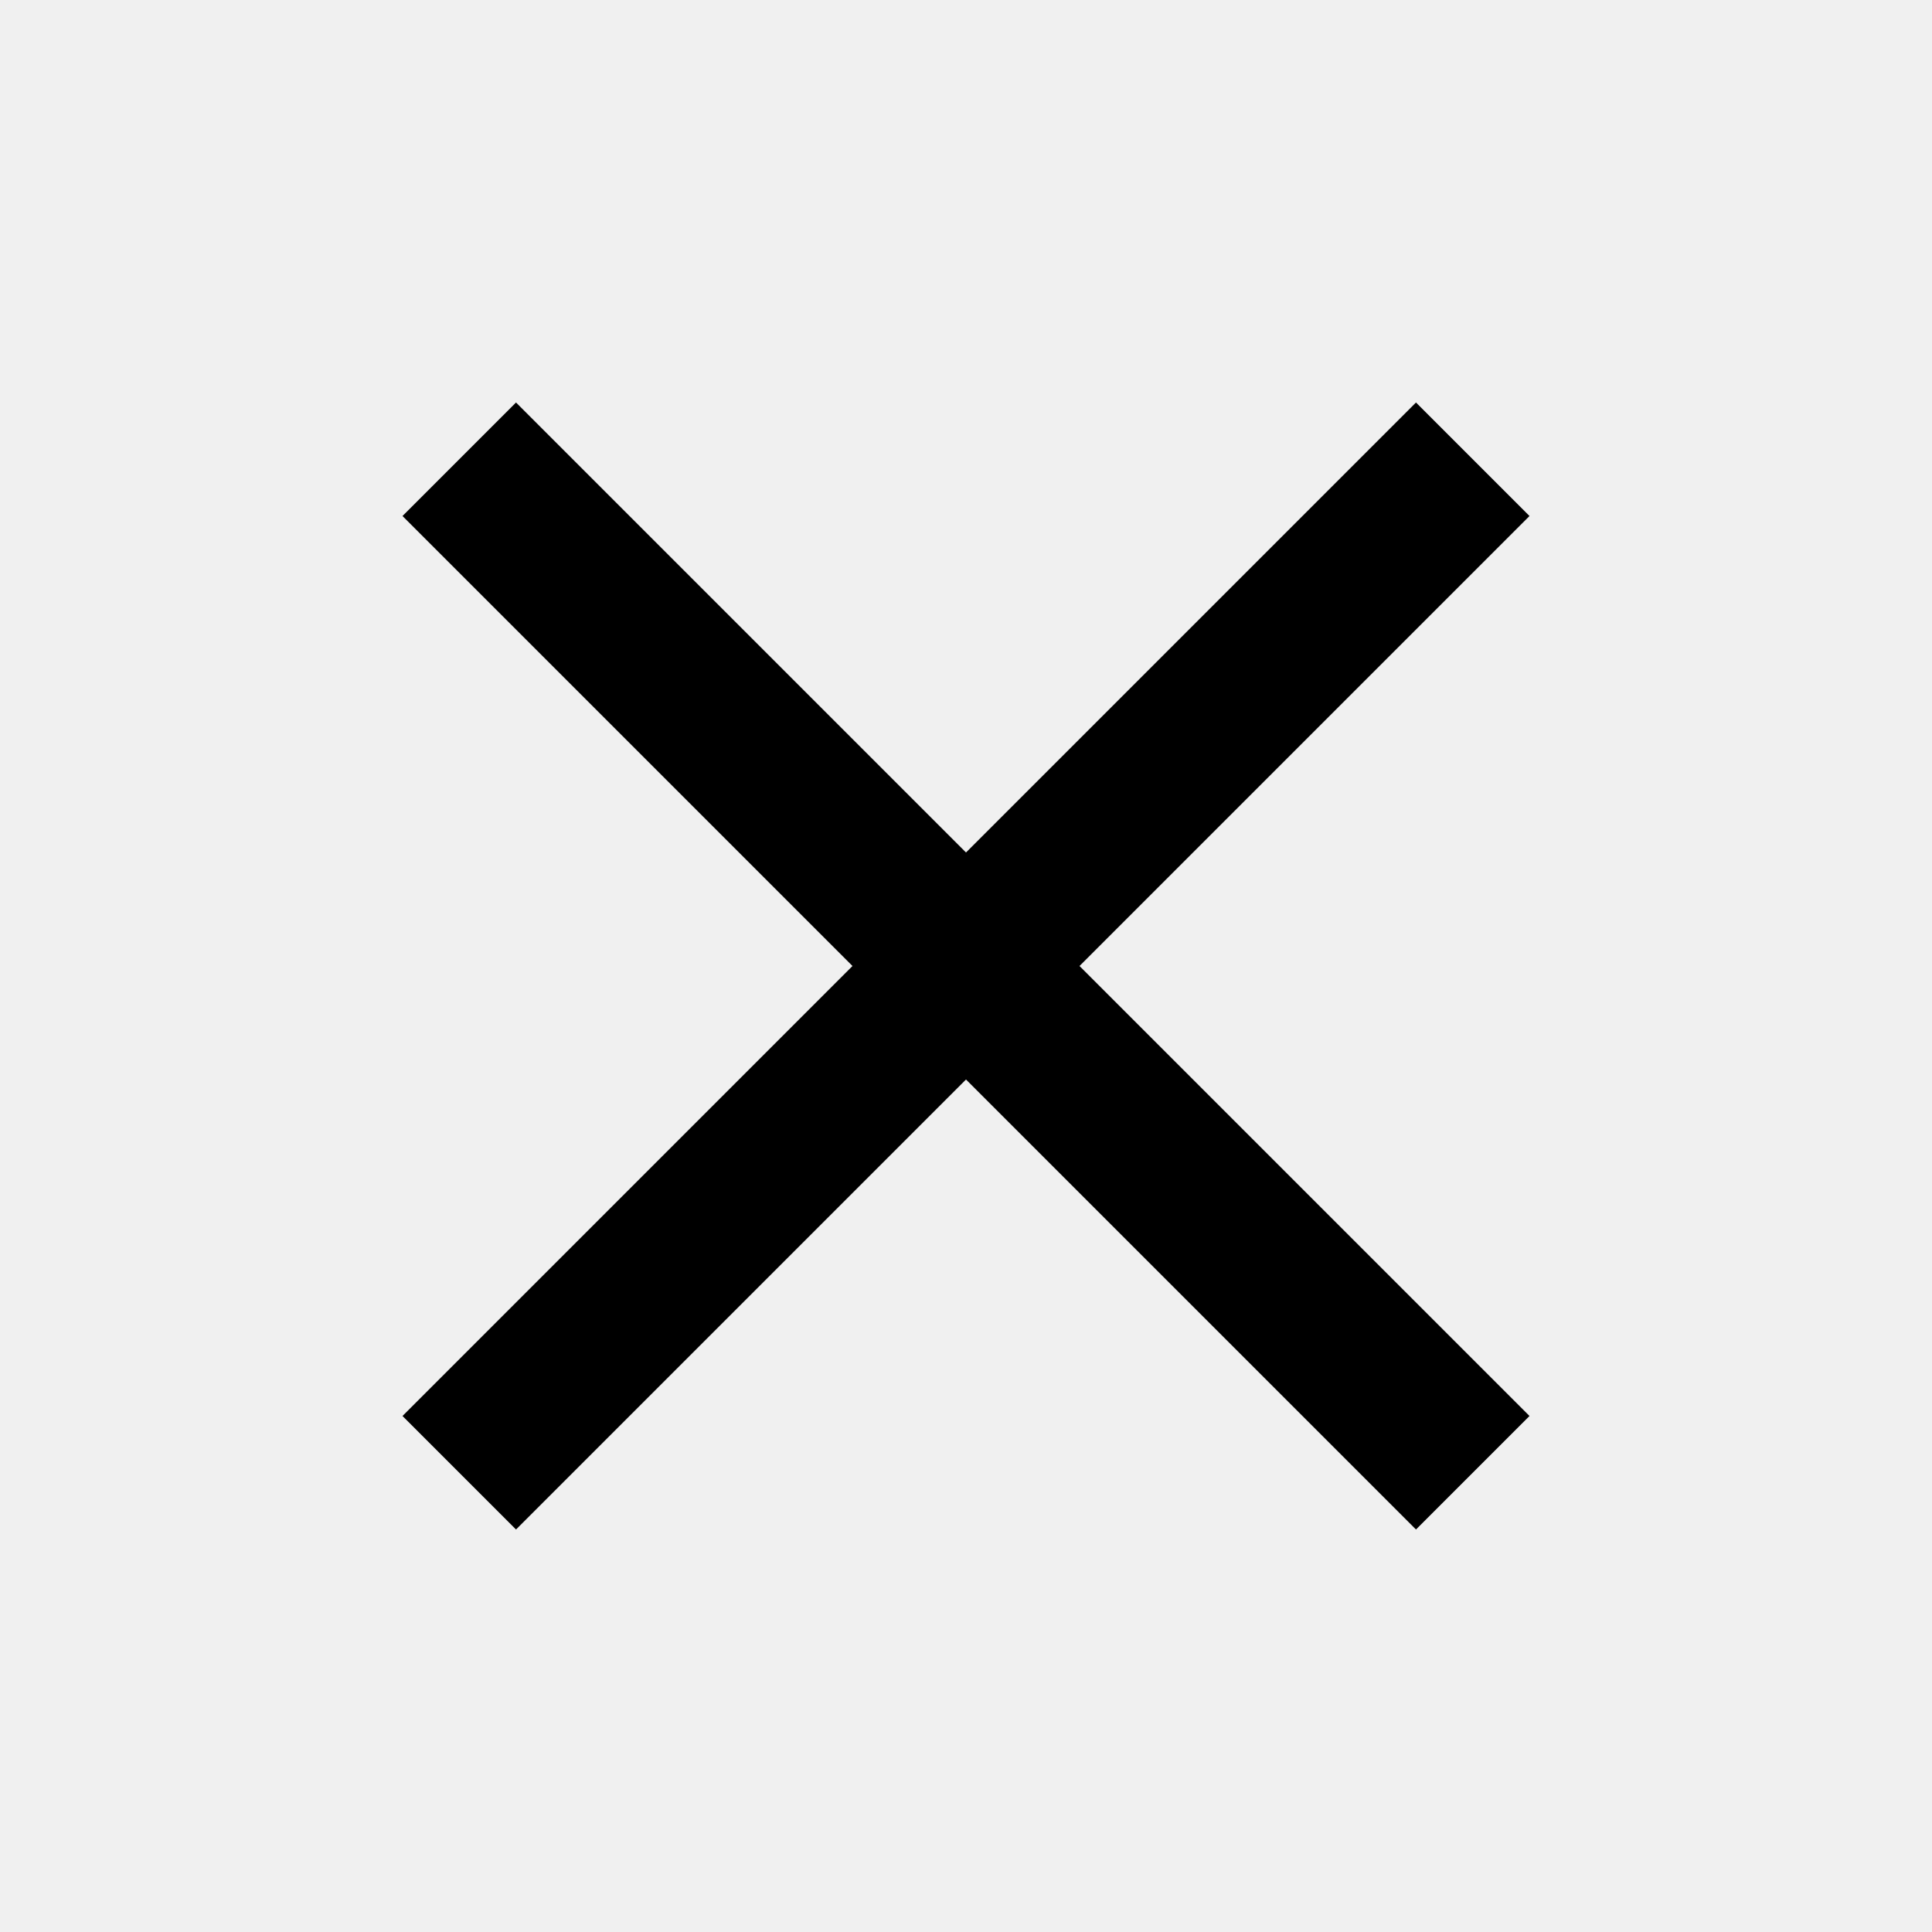
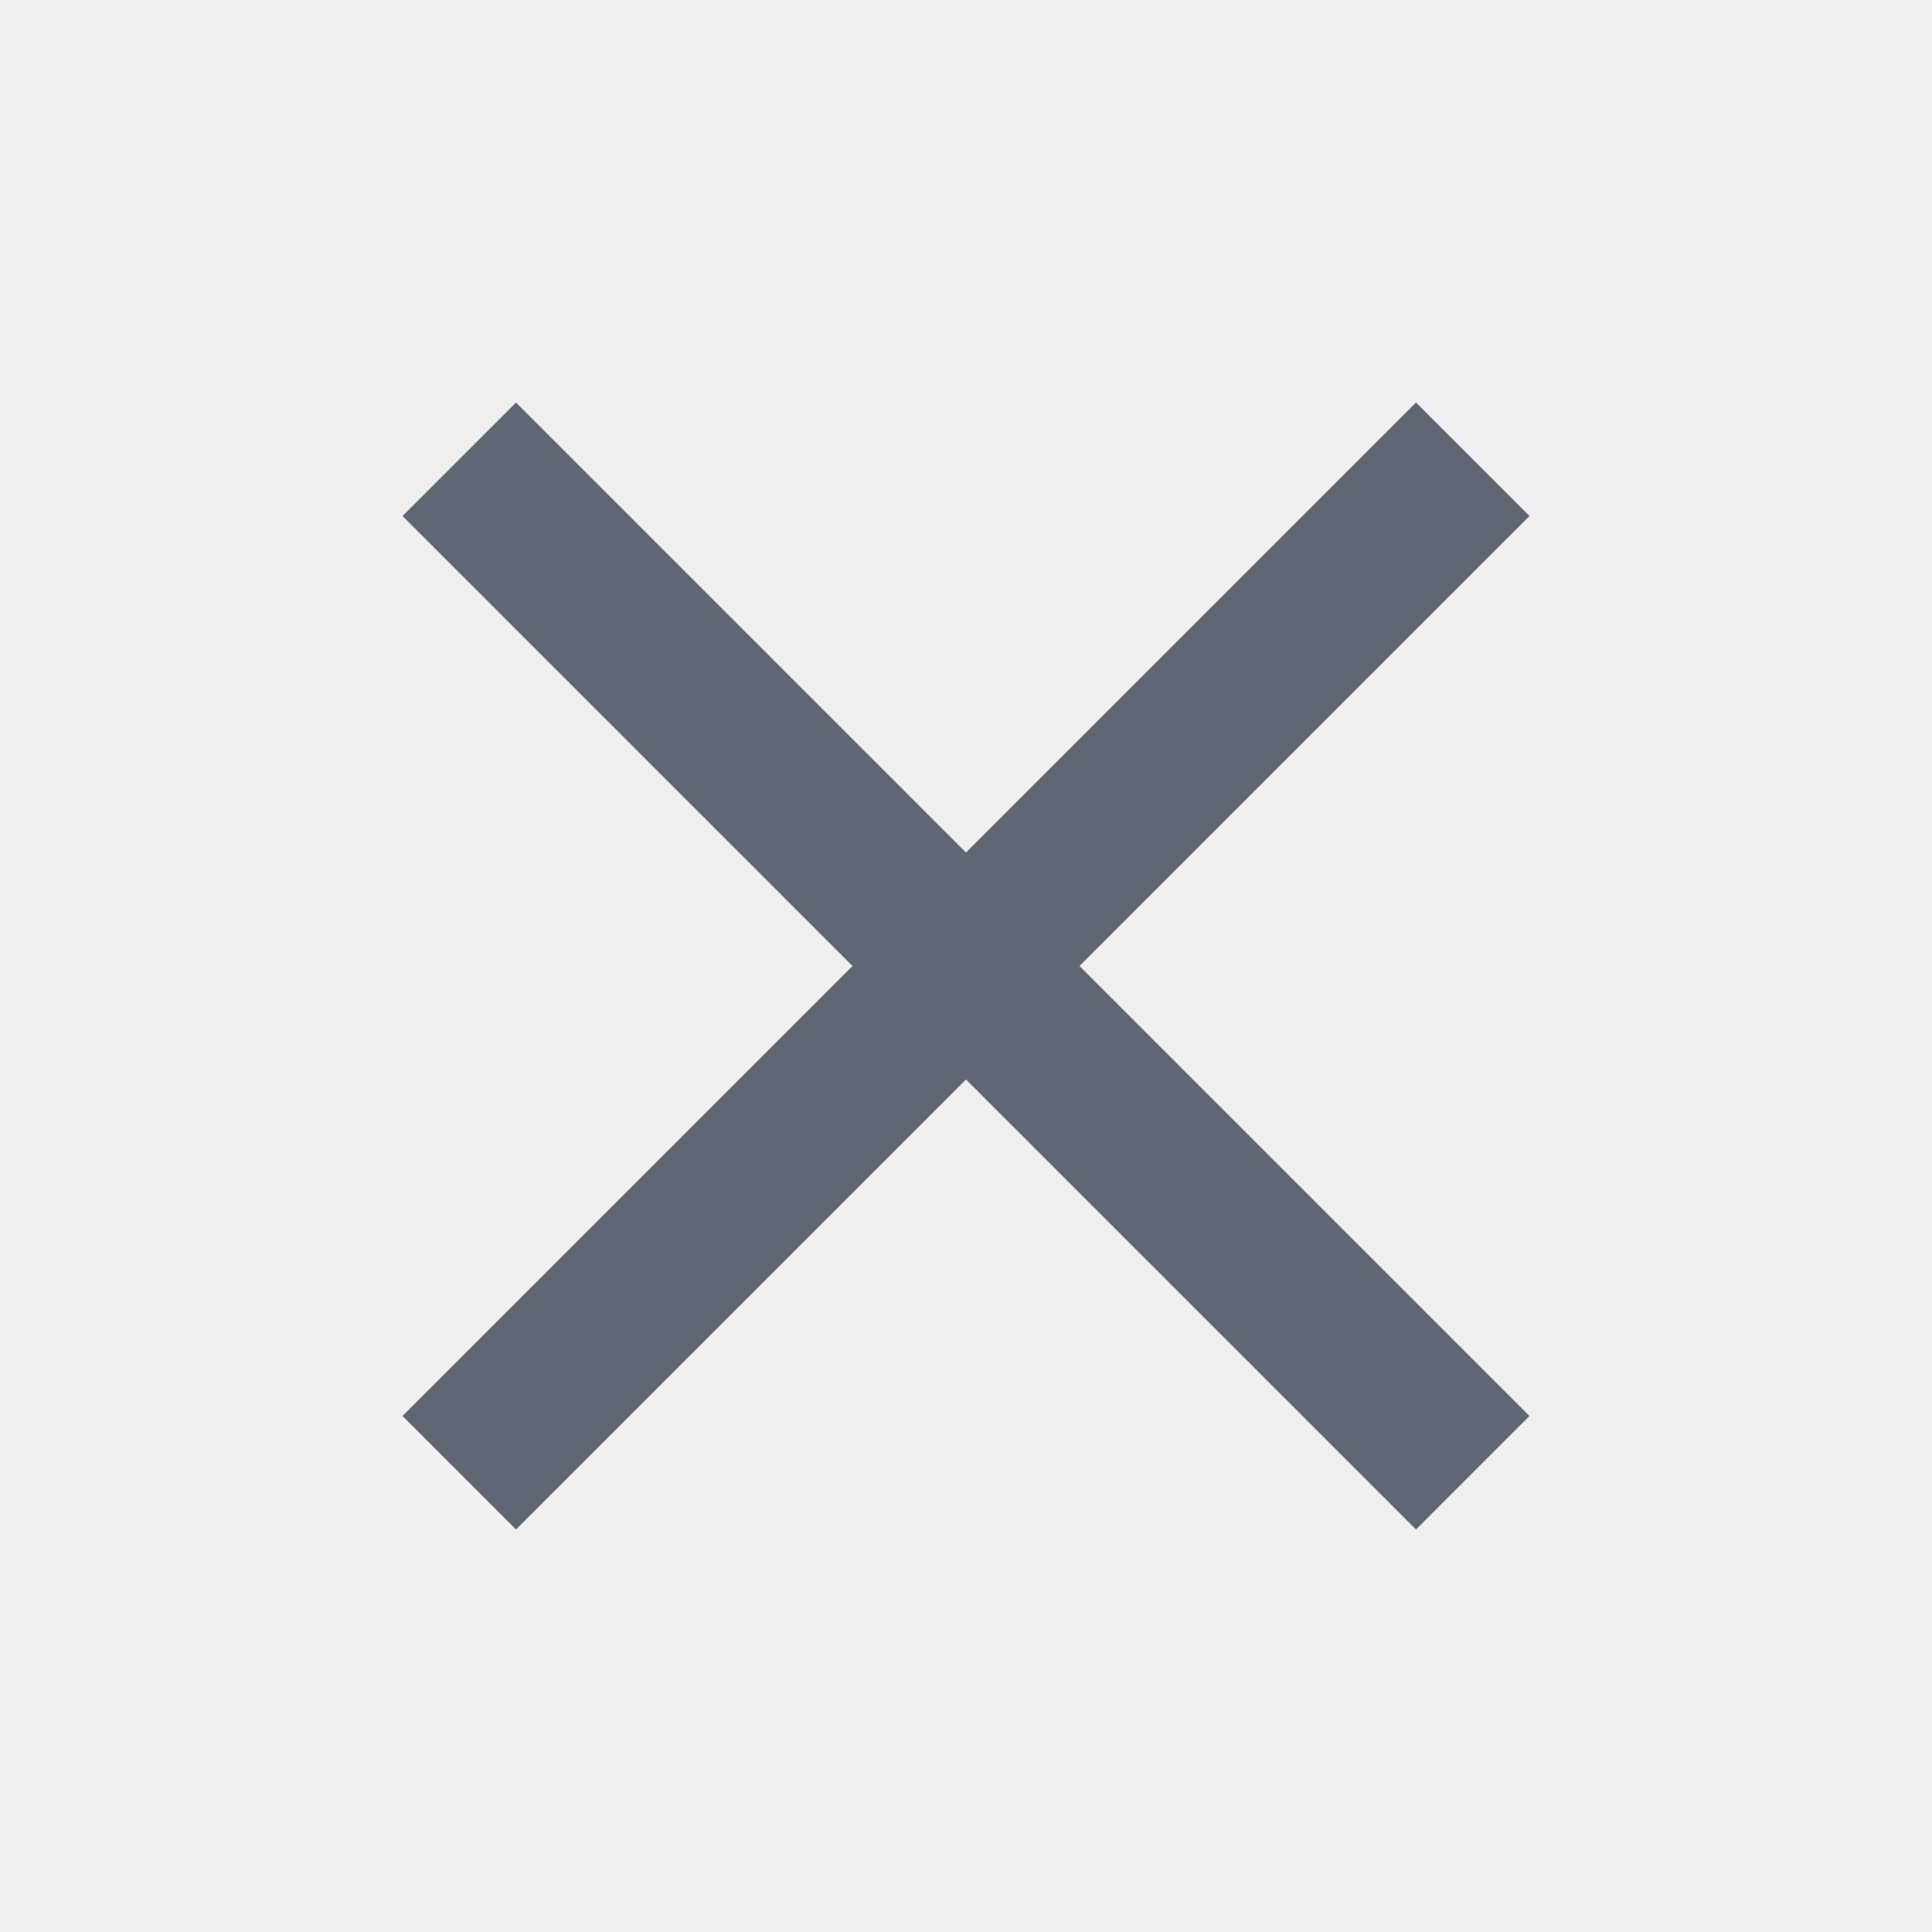
- <svg xmlns="http://www.w3.org/2000/svg" width="24" height="24" viewBox="176 128 24 24" fill="none">
-   <path d="M195 134.41L193.59 133L188 138.59L182.41 133L181 134.41L186.59 140L181 145.59L182.41 147L188 141.41L193.59 147L195 145.59L189.41 140L195 134.41Z" fill="black" />
+ <svg xmlns="http://www.w3.org/2000/svg" preserveAspectRatio="none" overflow="visible" style="display: block;" width="24" height="24" viewBox="0 0 24 24" fill="none">
+   <g id="Close" clip-path="url(#clip0_0_6)">
+     <g id="Vector">
+ </g>
+     <path id="Vector_2" d="M19 6.41L17.59 5L12 10.59L6.41 5L5 6.41L10.59 12L5 17.59L6.41 19L12 13.41L17.59 19L19 17.59L13.41 12L19 6.41Z" fill="#606774" />
+   </g>
+   <defs>
+     <clipPath id="clip0_0_6">
+       <rect width="24" height="24" fill="white" />
+     </clipPath>
+   </defs>
</svg>
